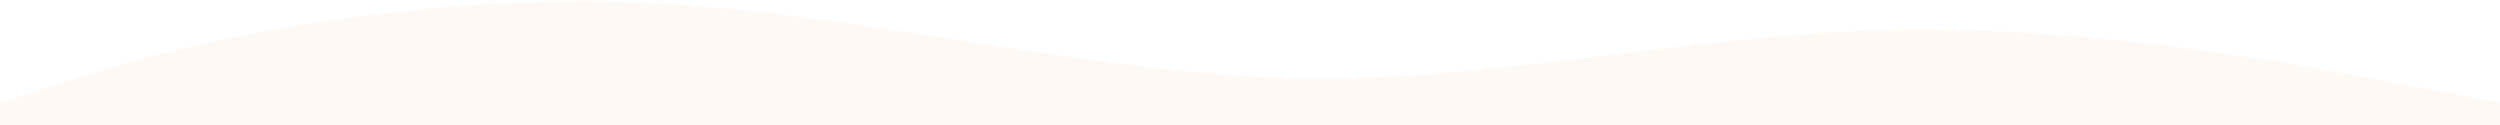
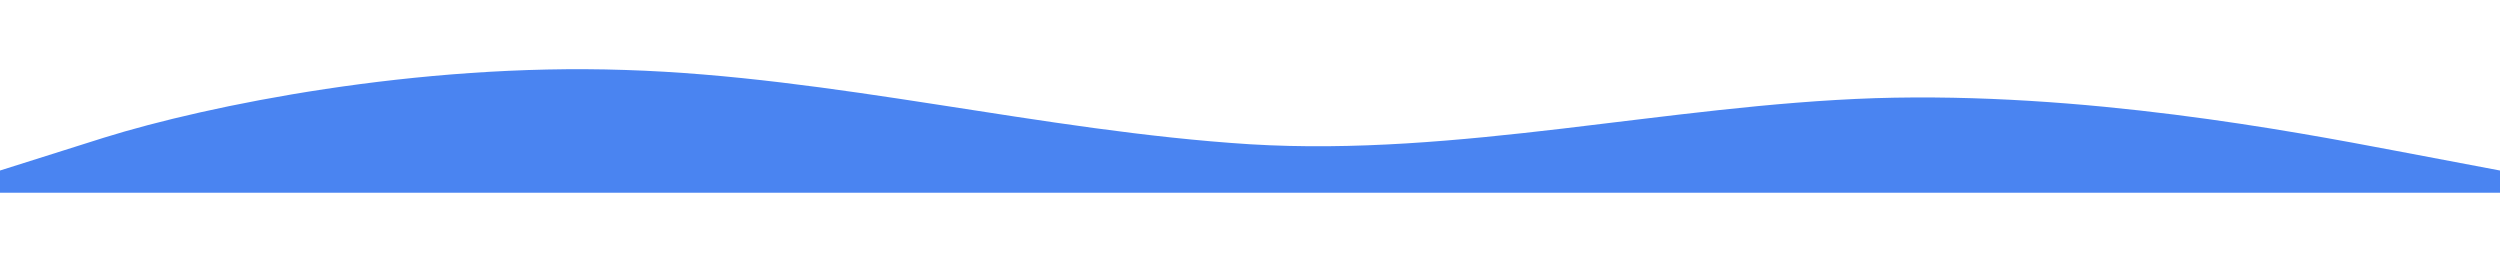
- <svg xmlns="http://www.w3.org/2000/svg" width="1440" height="72" viewBox="0 0 1440 72" fill="none">
-   <path d="M0 59.22L60 40.263C120 21.59 240 -2.75 360 1.297C480 5.06 600 36.5 720 44.097C840 51.41 960 21.59 1080 17.543C1200 13.78 1320 36.5 1380 47.86L1440 59.22V72H1380C1320 72 1200 72 1080 72C960 72 840 72 720 72C600 72 480 72 360 72C240 72 120 72 60 72H0V59.22Z" fill="#FEF9F5" />
+ <svg xmlns="http://www.w3.org/2000/svg" width="1440" height="150" viewBox="0 0 1440 72" fill="none">
+   <path d="M0 59.22L60 40.263C120 21.59 240 -2.75 360 1.297C480 5.06 600 36.5 720 44.097C840 51.41 960 21.59 1080 17.543C1200 13.78 1320 36.5 1380 47.86L1440 59.22V72H1380C1320 72 1200 72 1080 72C960 72 840 72 720 72C600 72 480 72 360 72C240 72 120 72 60 72H0V59.22Z" fill="#4A84F1" />
</svg>
